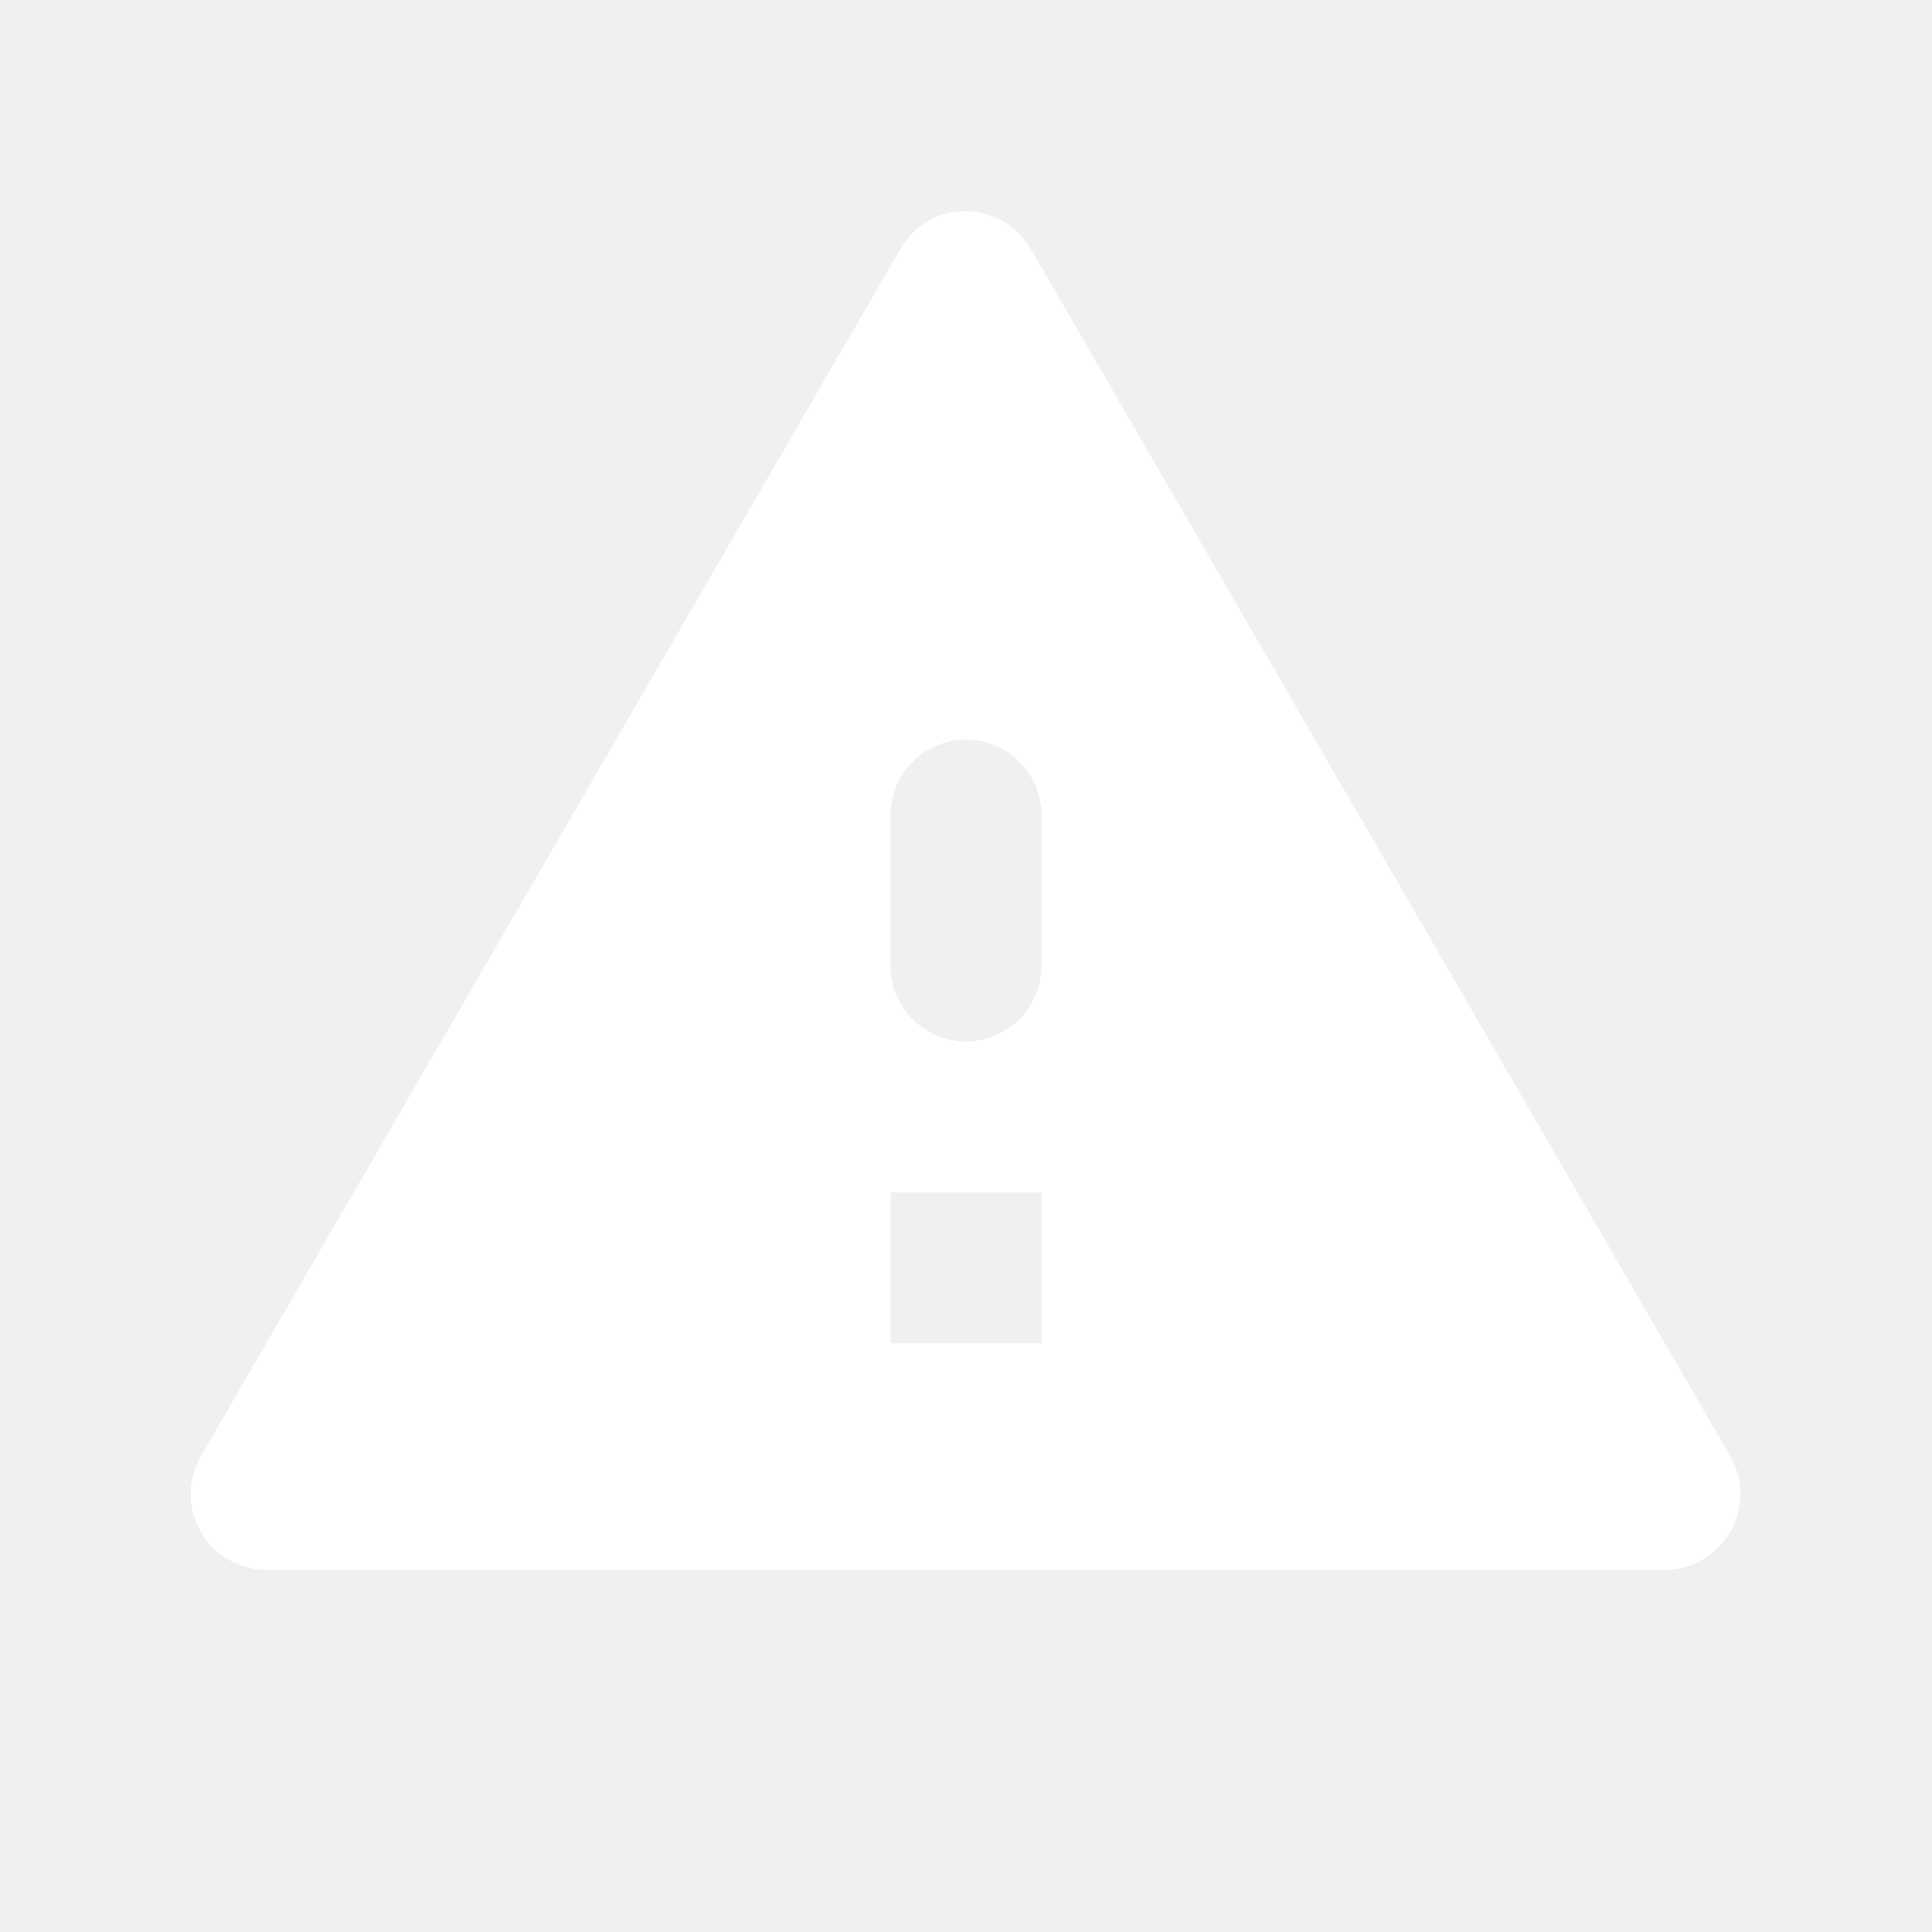
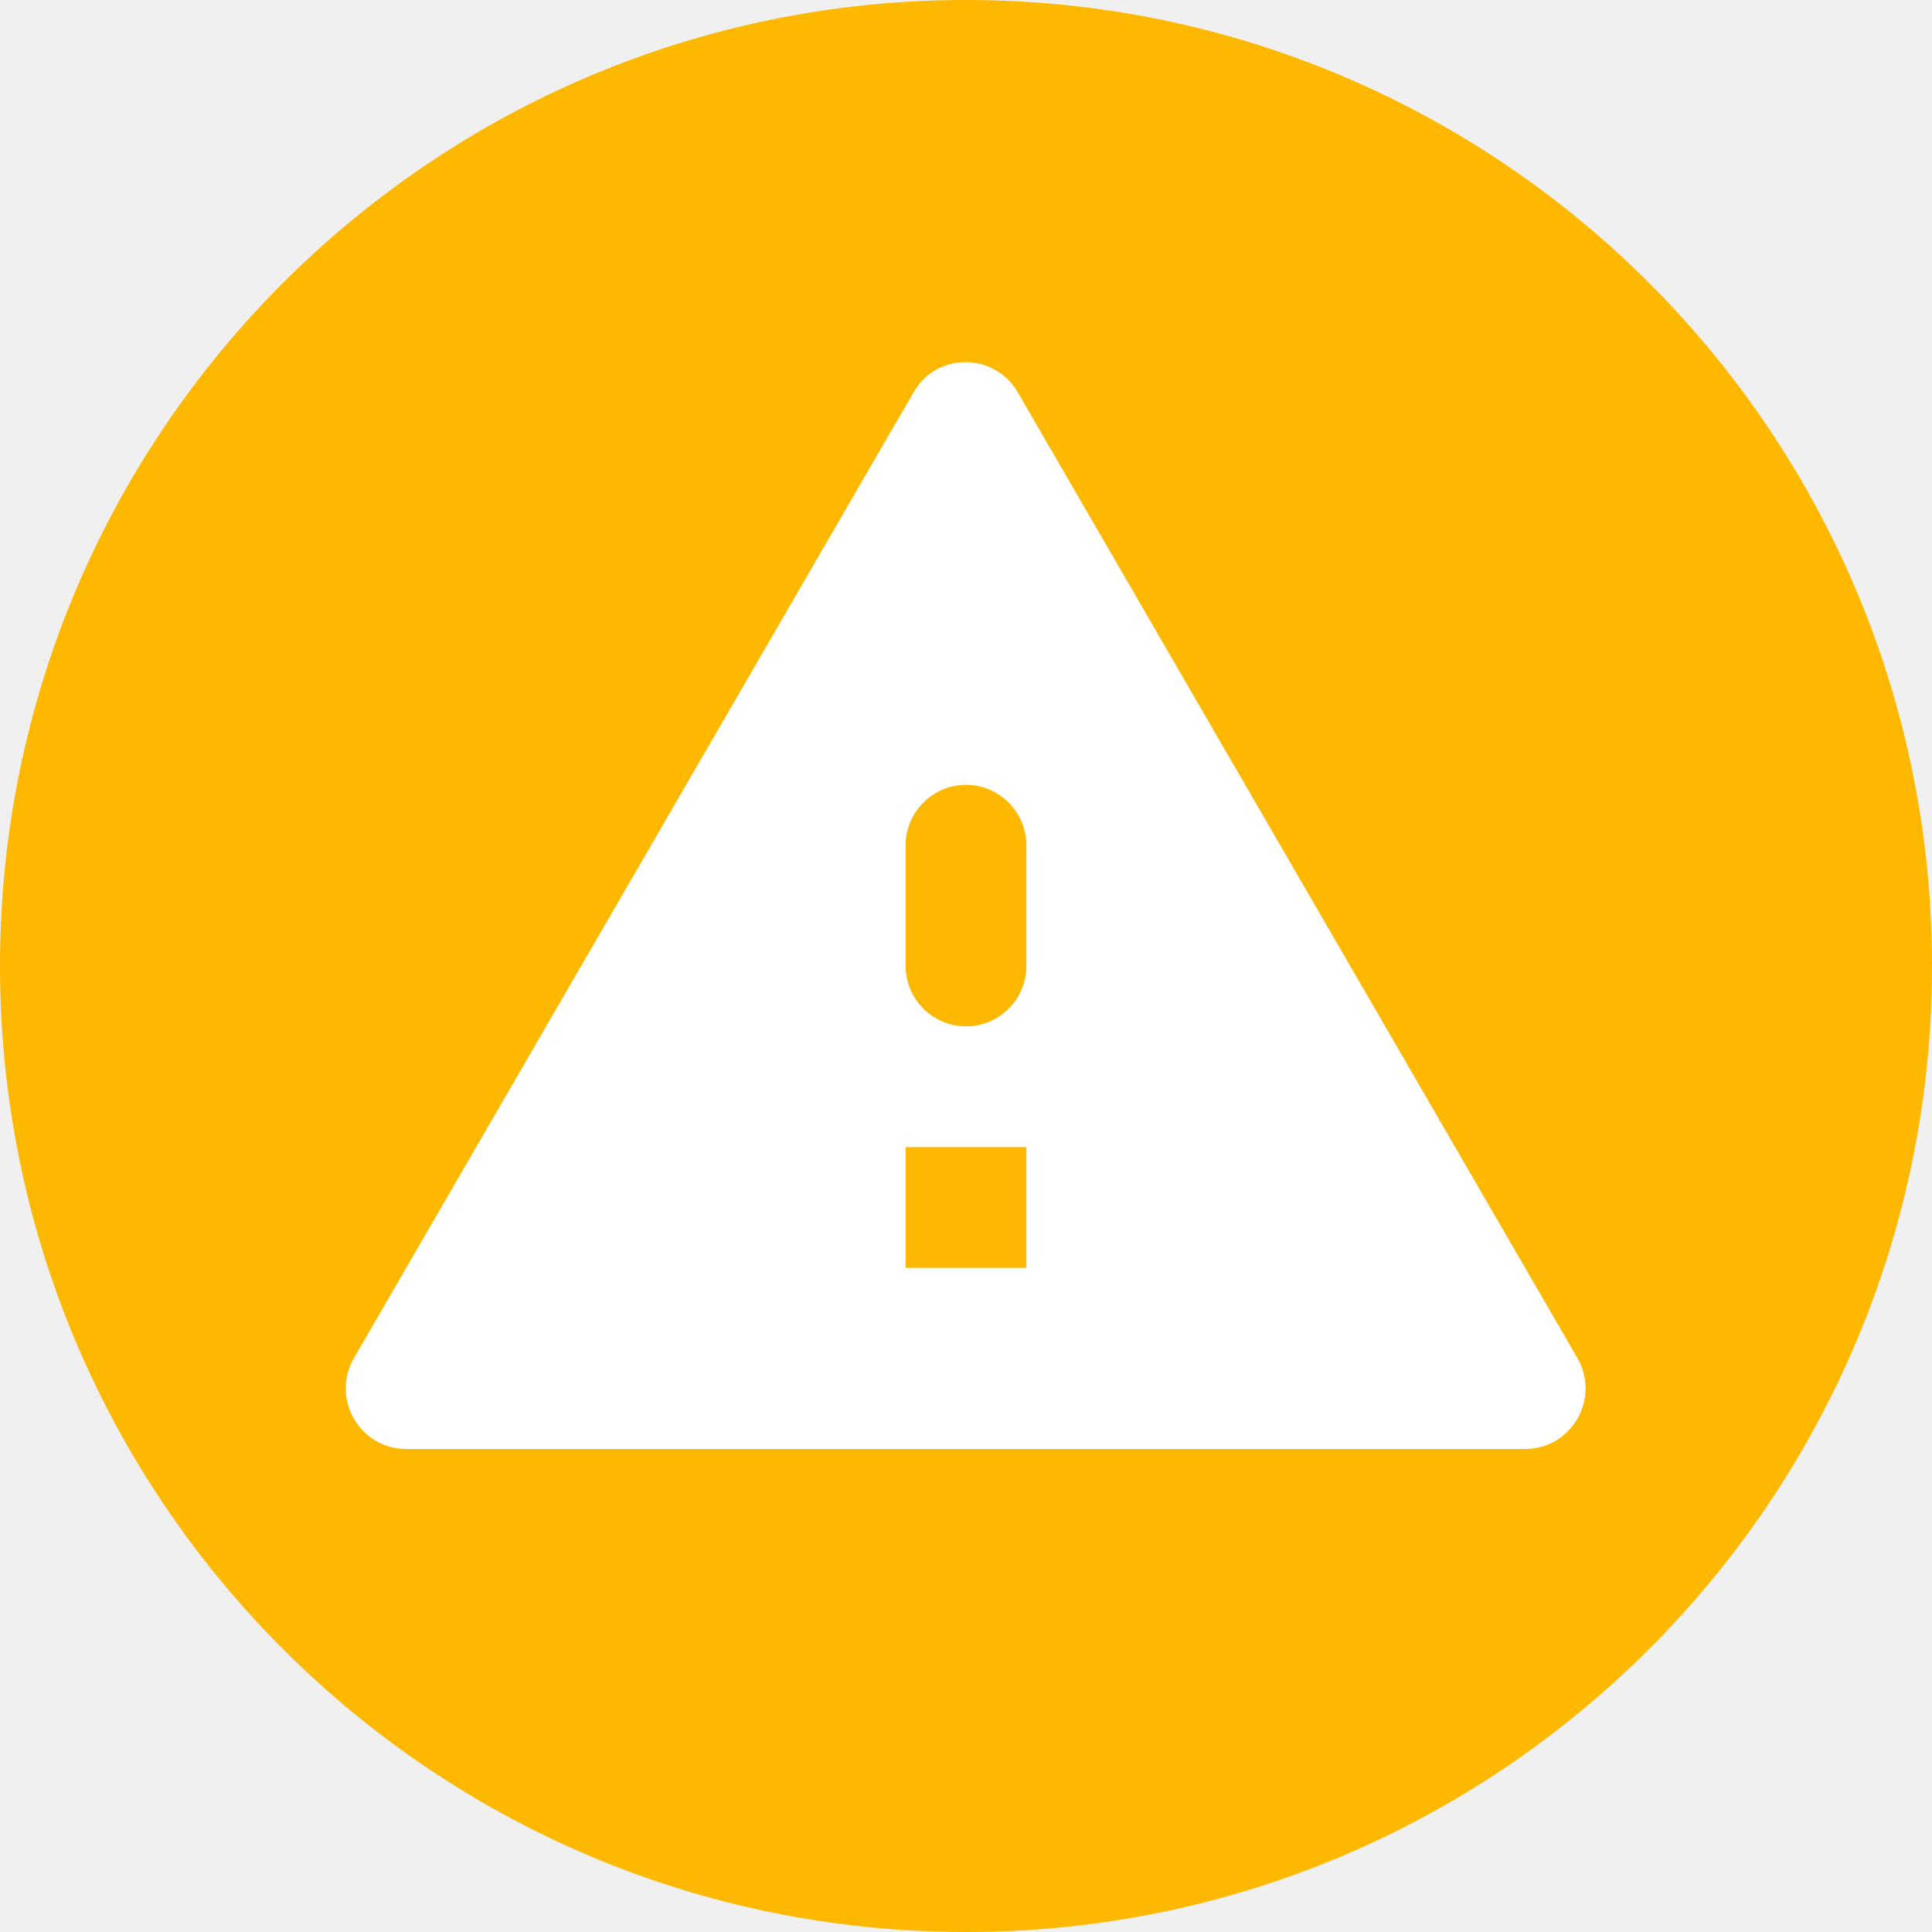
- <svg xmlns="http://www.w3.org/2000/svg" width="16" height="16" viewBox="0 0 16 16" fill="none">
-   <path d="M2.206 13H13.787C14.268 13 14.568 12.481 14.331 12.062L8.537 2.063C8.293 1.644 7.693 1.644 7.456 2.063L1.662 12.062C1.425 12.481 1.725 13 2.206 13ZM8.625 11.125H7.375V9.875H8.625V11.125ZM8 8.625C7.656 8.625 7.375 8.344 7.375 8V6.75C7.375 6.406 7.656 6.125 8 6.125C8.343 6.125 8.625 6.406 8.625 6.75V8C8.625 8.344 8.343 8.625 8 8.625Z" fill="white" />
+ <svg xmlns="http://www.w3.org/2000/svg" width="20" height="20" viewBox="0 0 20 20" fill="none">
+   <circle cx="10" cy="10" r="10" fill="#FFB800" />
+   <path d="M4.206 15H15.787C16.268 15 16.568 14.481 16.331 14.062L10.537 4.063C10.293 3.644 9.693 3.644 9.456 4.063L3.662 14.062C3.425 14.481 3.725 15 4.206 15ZM10.625 13.125H9.375V11.875H10.625V13.125ZM10 10.625C9.656 10.625 9.375 10.344 9.375 10V8.75C9.375 8.406 9.656 8.125 10 8.125C10.343 8.125 10.625 8.406 10.625 8.75V10C10.625 10.344 10.343 10.625 10 10.625Z" fill="white" />
</svg>
